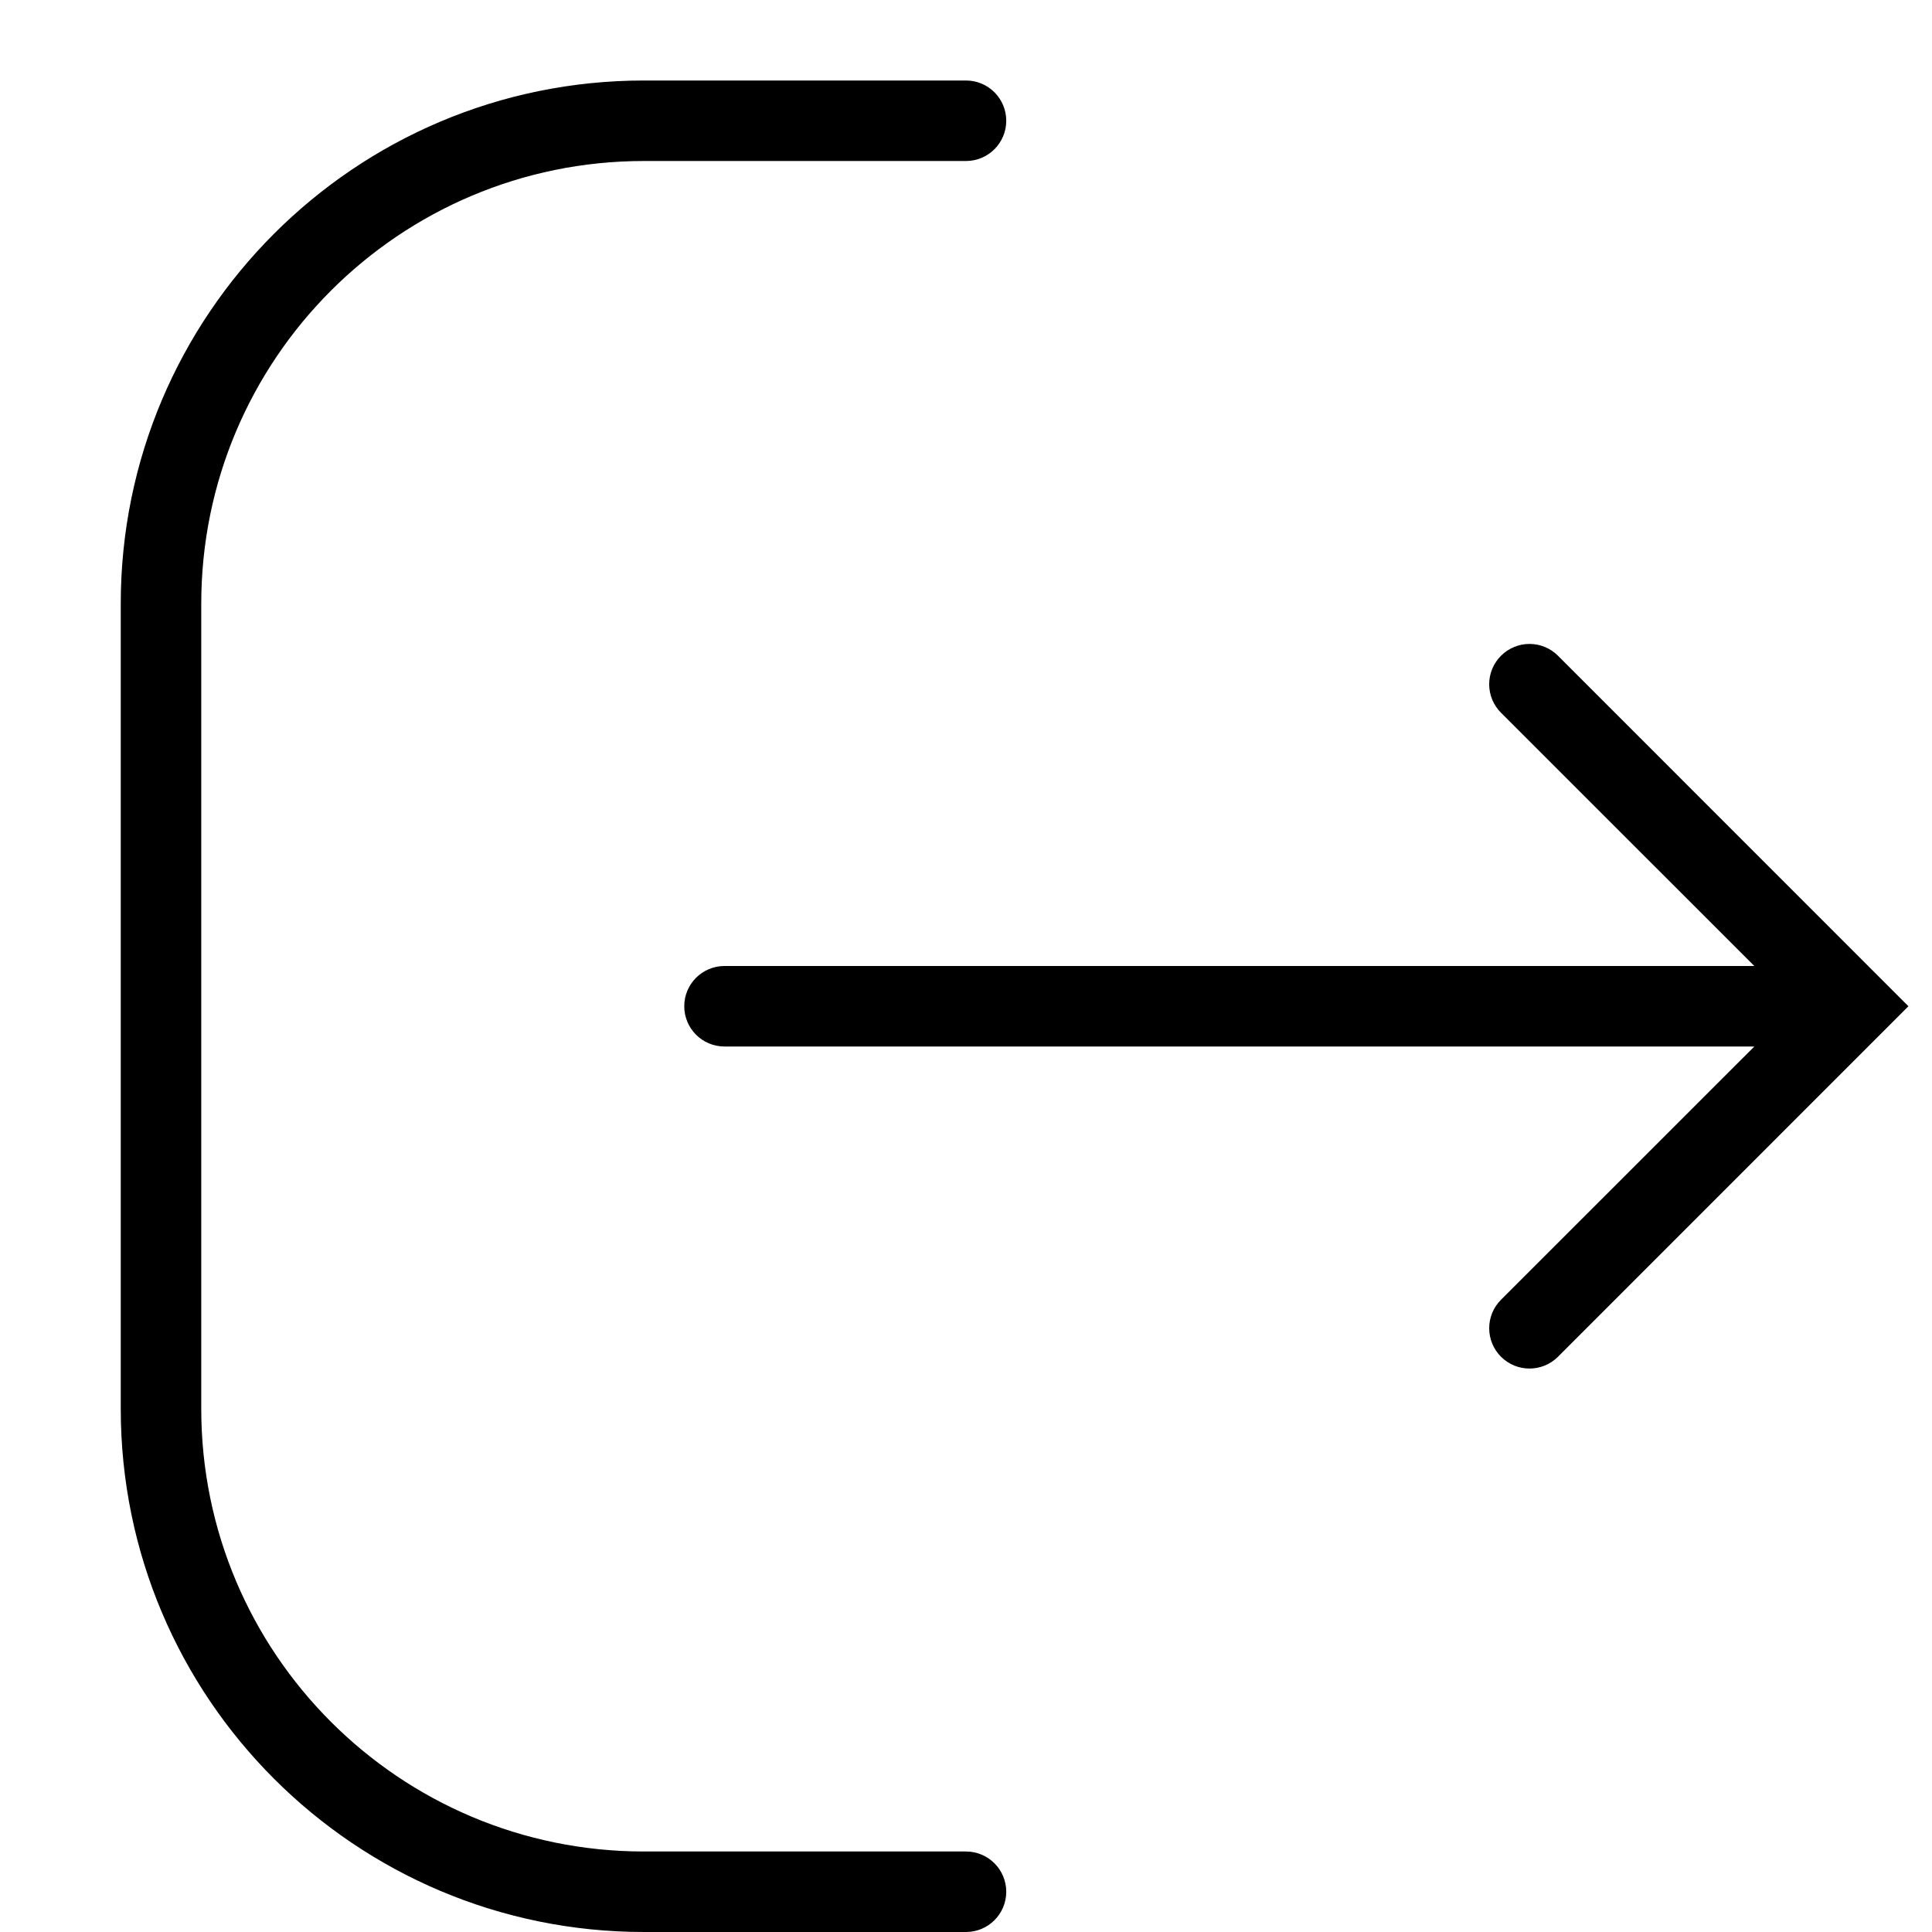
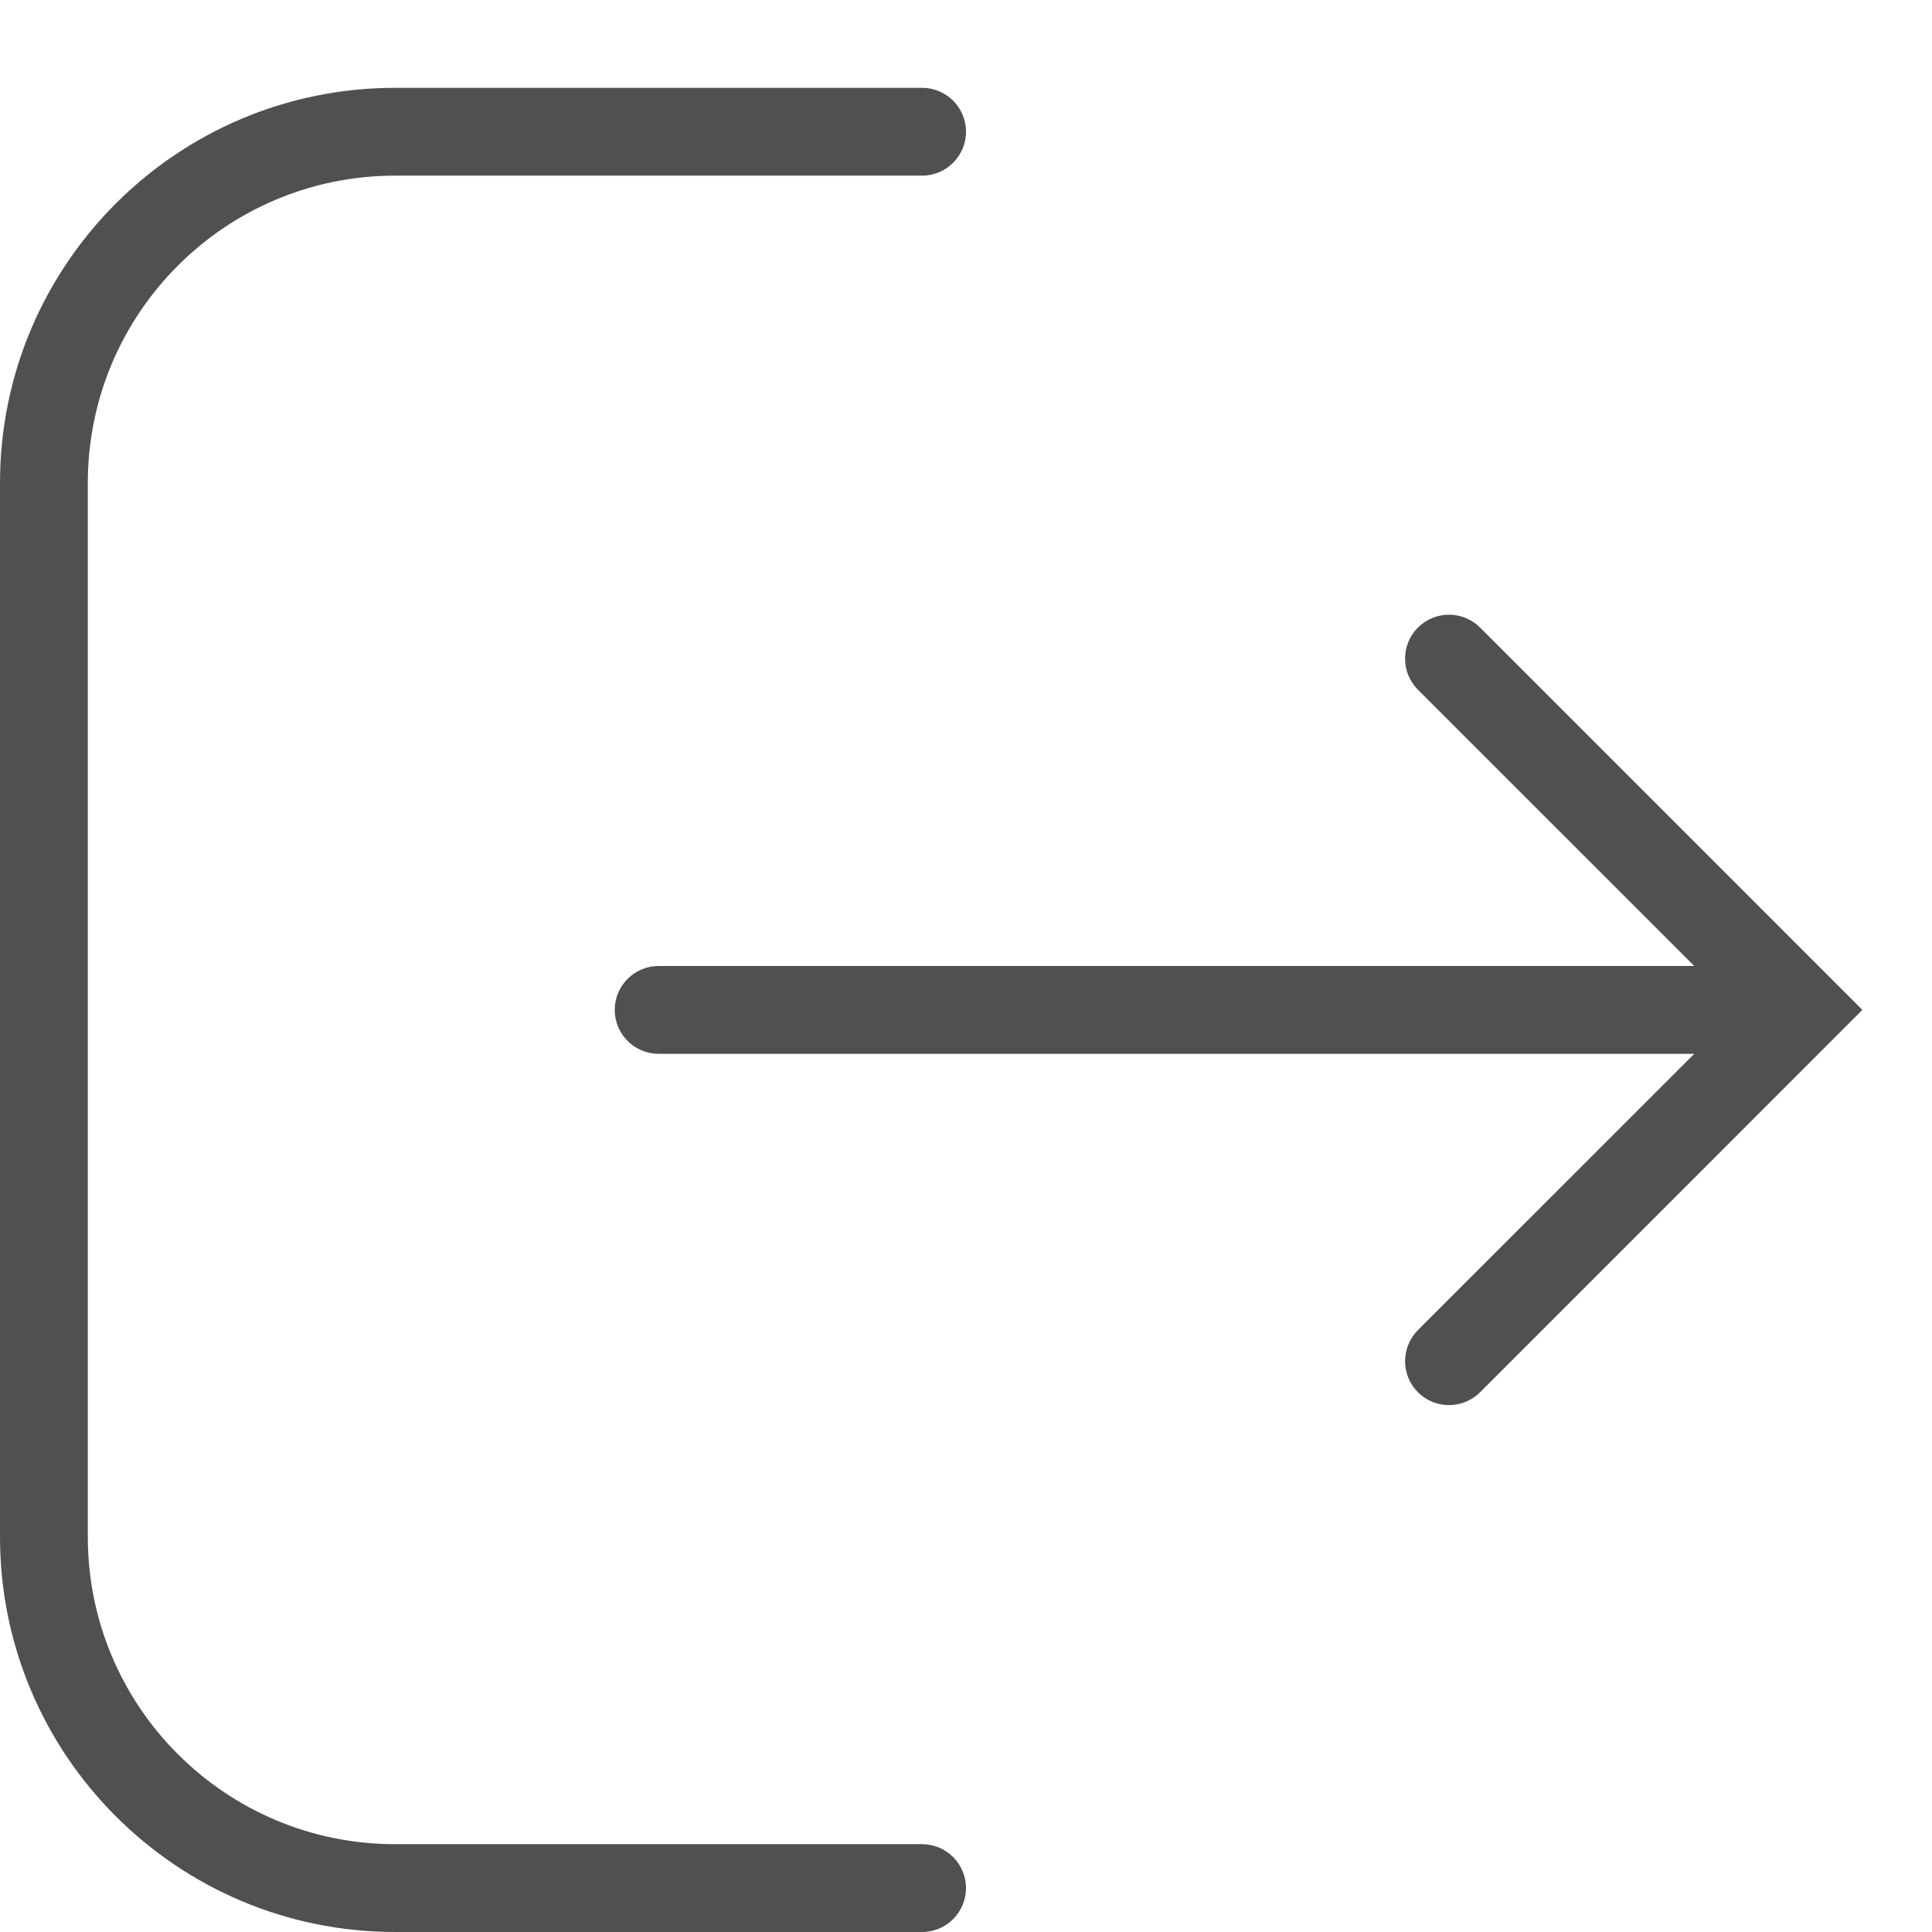
- <svg xmlns="http://www.w3.org/2000/svg" width="24" height="24">
-   <path d="M1.5 7.5A6.5 6.5 0 0 1 8 1h4a.5.5 0 0 1 0 1H8a5.5 5.5 0 0 0-5.5 5.5v10A5.5 5.5 0 0 0 8 23h4a.5.5 0 0 1 0 1H8a6.5 6.5 0 0 1-6.5-6.5v-10Z M18.646 8.146a.5.5 0 0 1 .708 0l4.353 4.354-4.353 4.354a.5.5 0 0 1-.708-.708L21.793 13H9a.5.5 0 0 1 0-1h12.793l-3.147-3.146a.5.5 0 0 1 0-.708Z" />
+ <svg xmlns="http://www.w3.org/2000/svg" width="22" height="22" viewBox="0 0 22 22" fill="none">
+   <path fill-rule="evenodd" clip-rule="evenodd" d="M16.146 7.146C16.342 6.951 16.658 6.951 16.854 7.146L21.207 11.5L16.854 15.854C16.658 16.049 16.342 16.049 16.146 15.854C15.951 15.658 15.951 15.342 16.146 15.146L19.293 12H7.5C7.224 12 7 11.776 7 11.5C7 11.224 7.224 11 7.5 11H19.293L16.146 7.854C15.951 7.658 15.951 7.342 16.146 7.146Z" fill="#505050" />
+   <path fill-rule="evenodd" clip-rule="evenodd" d="M4.5 2C2.567 2 1 3.567 1 5.5V17.5C1 19.433 2.567 21 4.5 21H10.5C10.776 21 11 21.224 11 21.5C11 21.776 10.776 22 10.5 22H4.5C2.015 22 0 19.985 0 17.5V5.5C0 3.015 2.015 1 4.5 1H10.5C10.776 1 11 1.224 11 1.5C11 1.776 10.776 2 10.5 2H4.5Z" fill="#505050" />
</svg>
